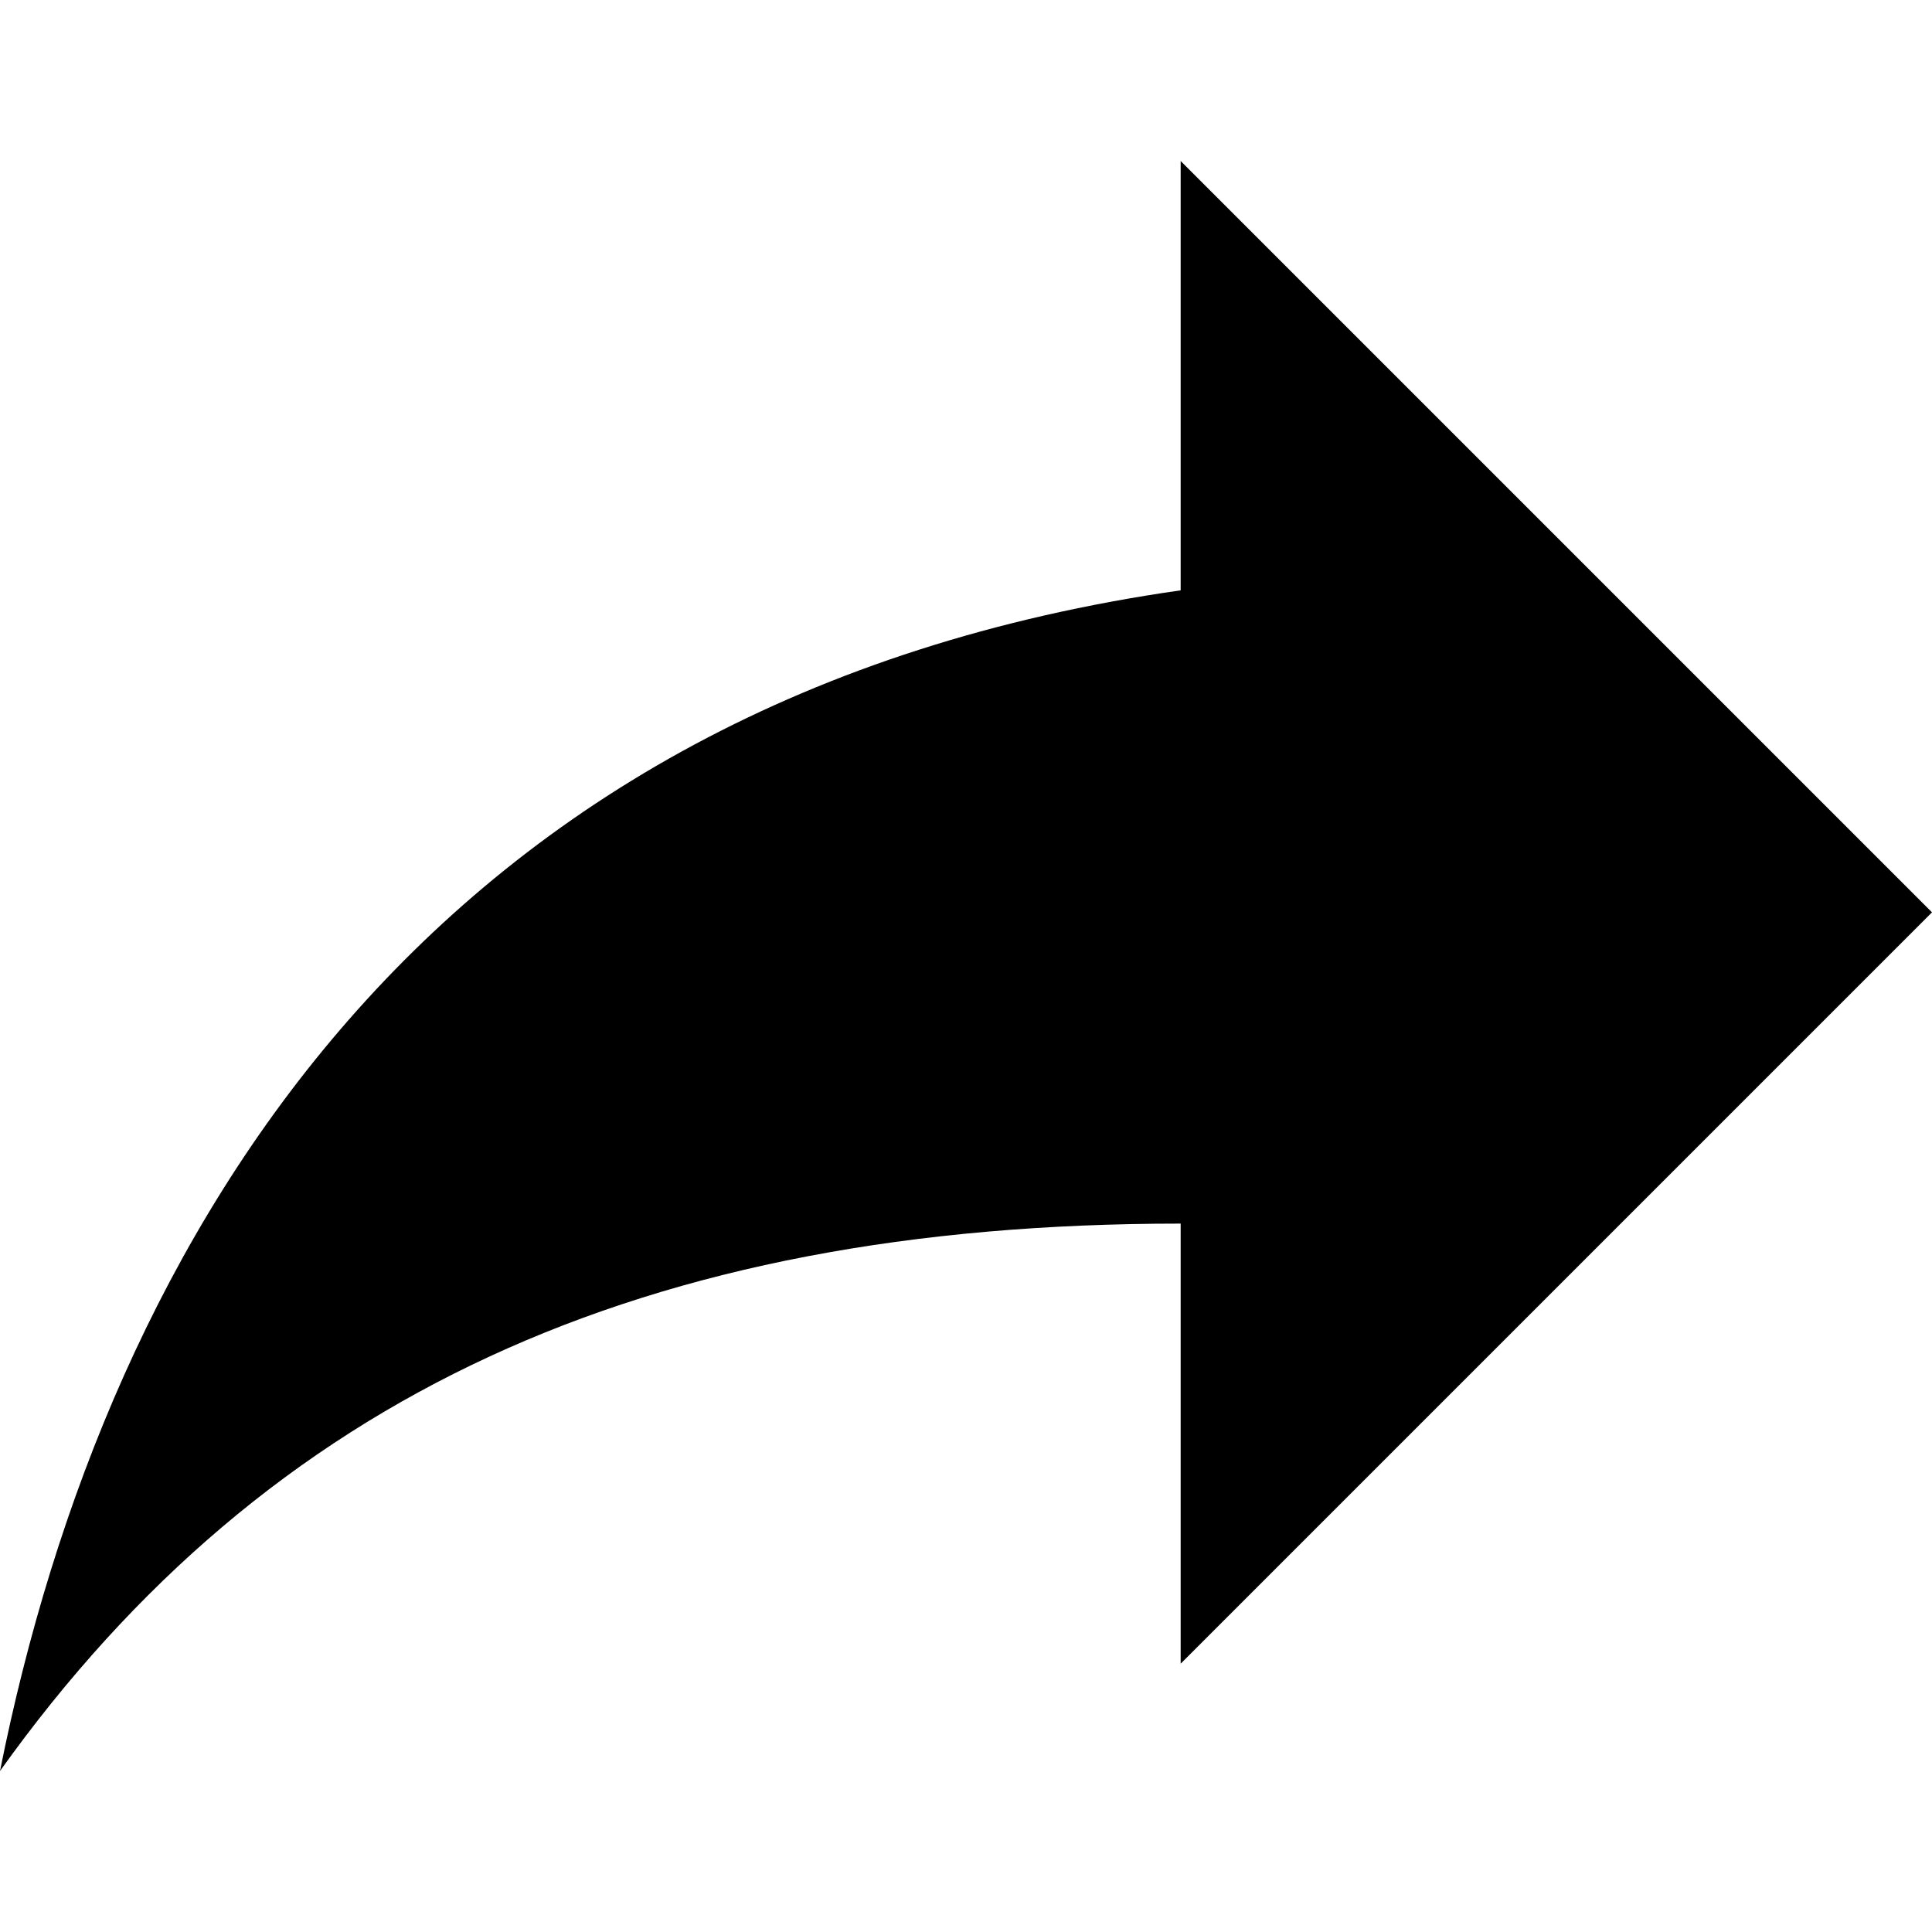
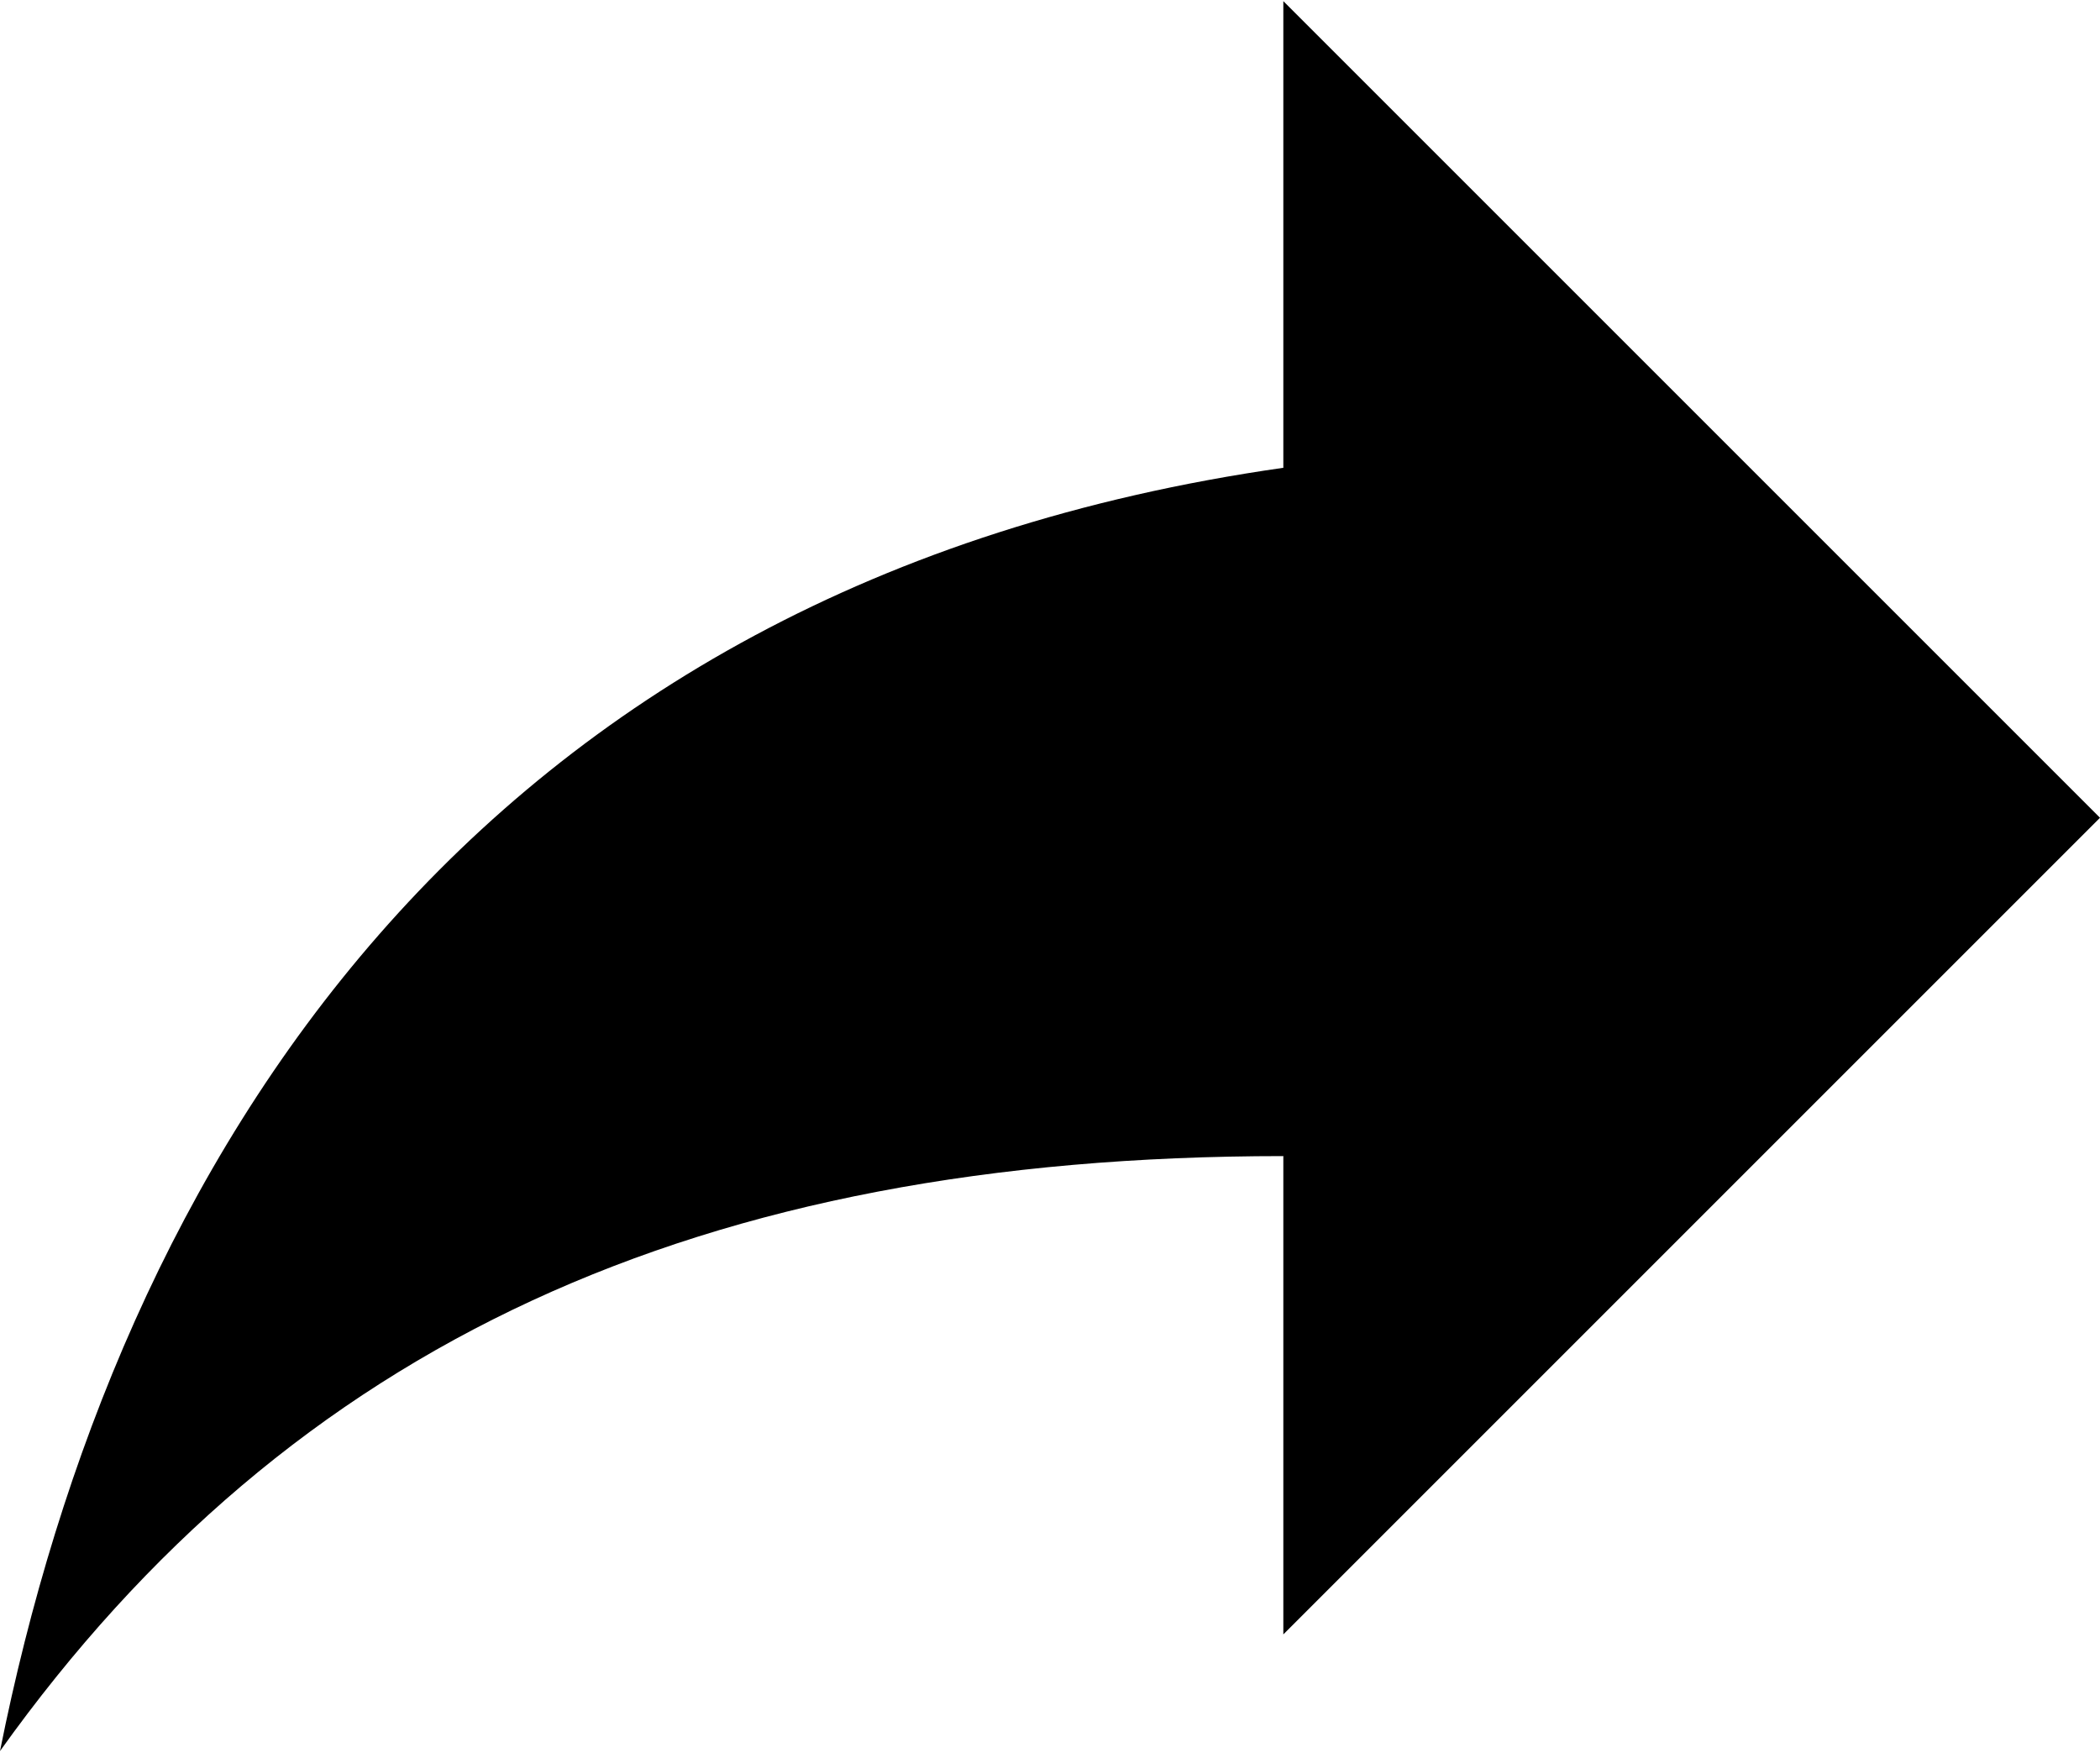
- <svg xmlns="http://www.w3.org/2000/svg" version="1.1" id="Capa_1" x="0px" y="0px" width="459px" height="459px" viewBox="0 0 459 459" style="enable-background:new 0 0 459 459;" xml:space="preserve">
-   <g>
-     <g id="share">
-       <path d="M459,216.75L280.5,38.25v102c-178.5,25.5-255,153-280.5,280.5C63.75,331.5,153,290.7,280.5,290.7v104.55L459,216.75z" />
-     </g>
-   </g>
-   <g>
- </g>
-   <g>
- </g>
-   <g>
- </g>
-   <g>
- </g>
-   <g>
- </g>
-   <g>
- </g>
-   <g>
- </g>
-   <g>
- </g>
-   <g>
- </g>
-   <g>
- </g>
-   <g>
- </g>
-   <g>
- </g>
-   <g>
- </g>
-   <g>
- </g>
-   <g>
- </g>
+ <svg xmlns="http://www.w3.org/2000/svg" viewBox="0 0 459 383">
+   <path d="M459,178.75 L280.5,0.25 L280.5,102.25 C102,127.75 25.5,255.25 0,382.75 C63.75,293.5 153,252.7 280.5,252.7 L280.5,357.25 L459,178.75 Z" />
</svg>
